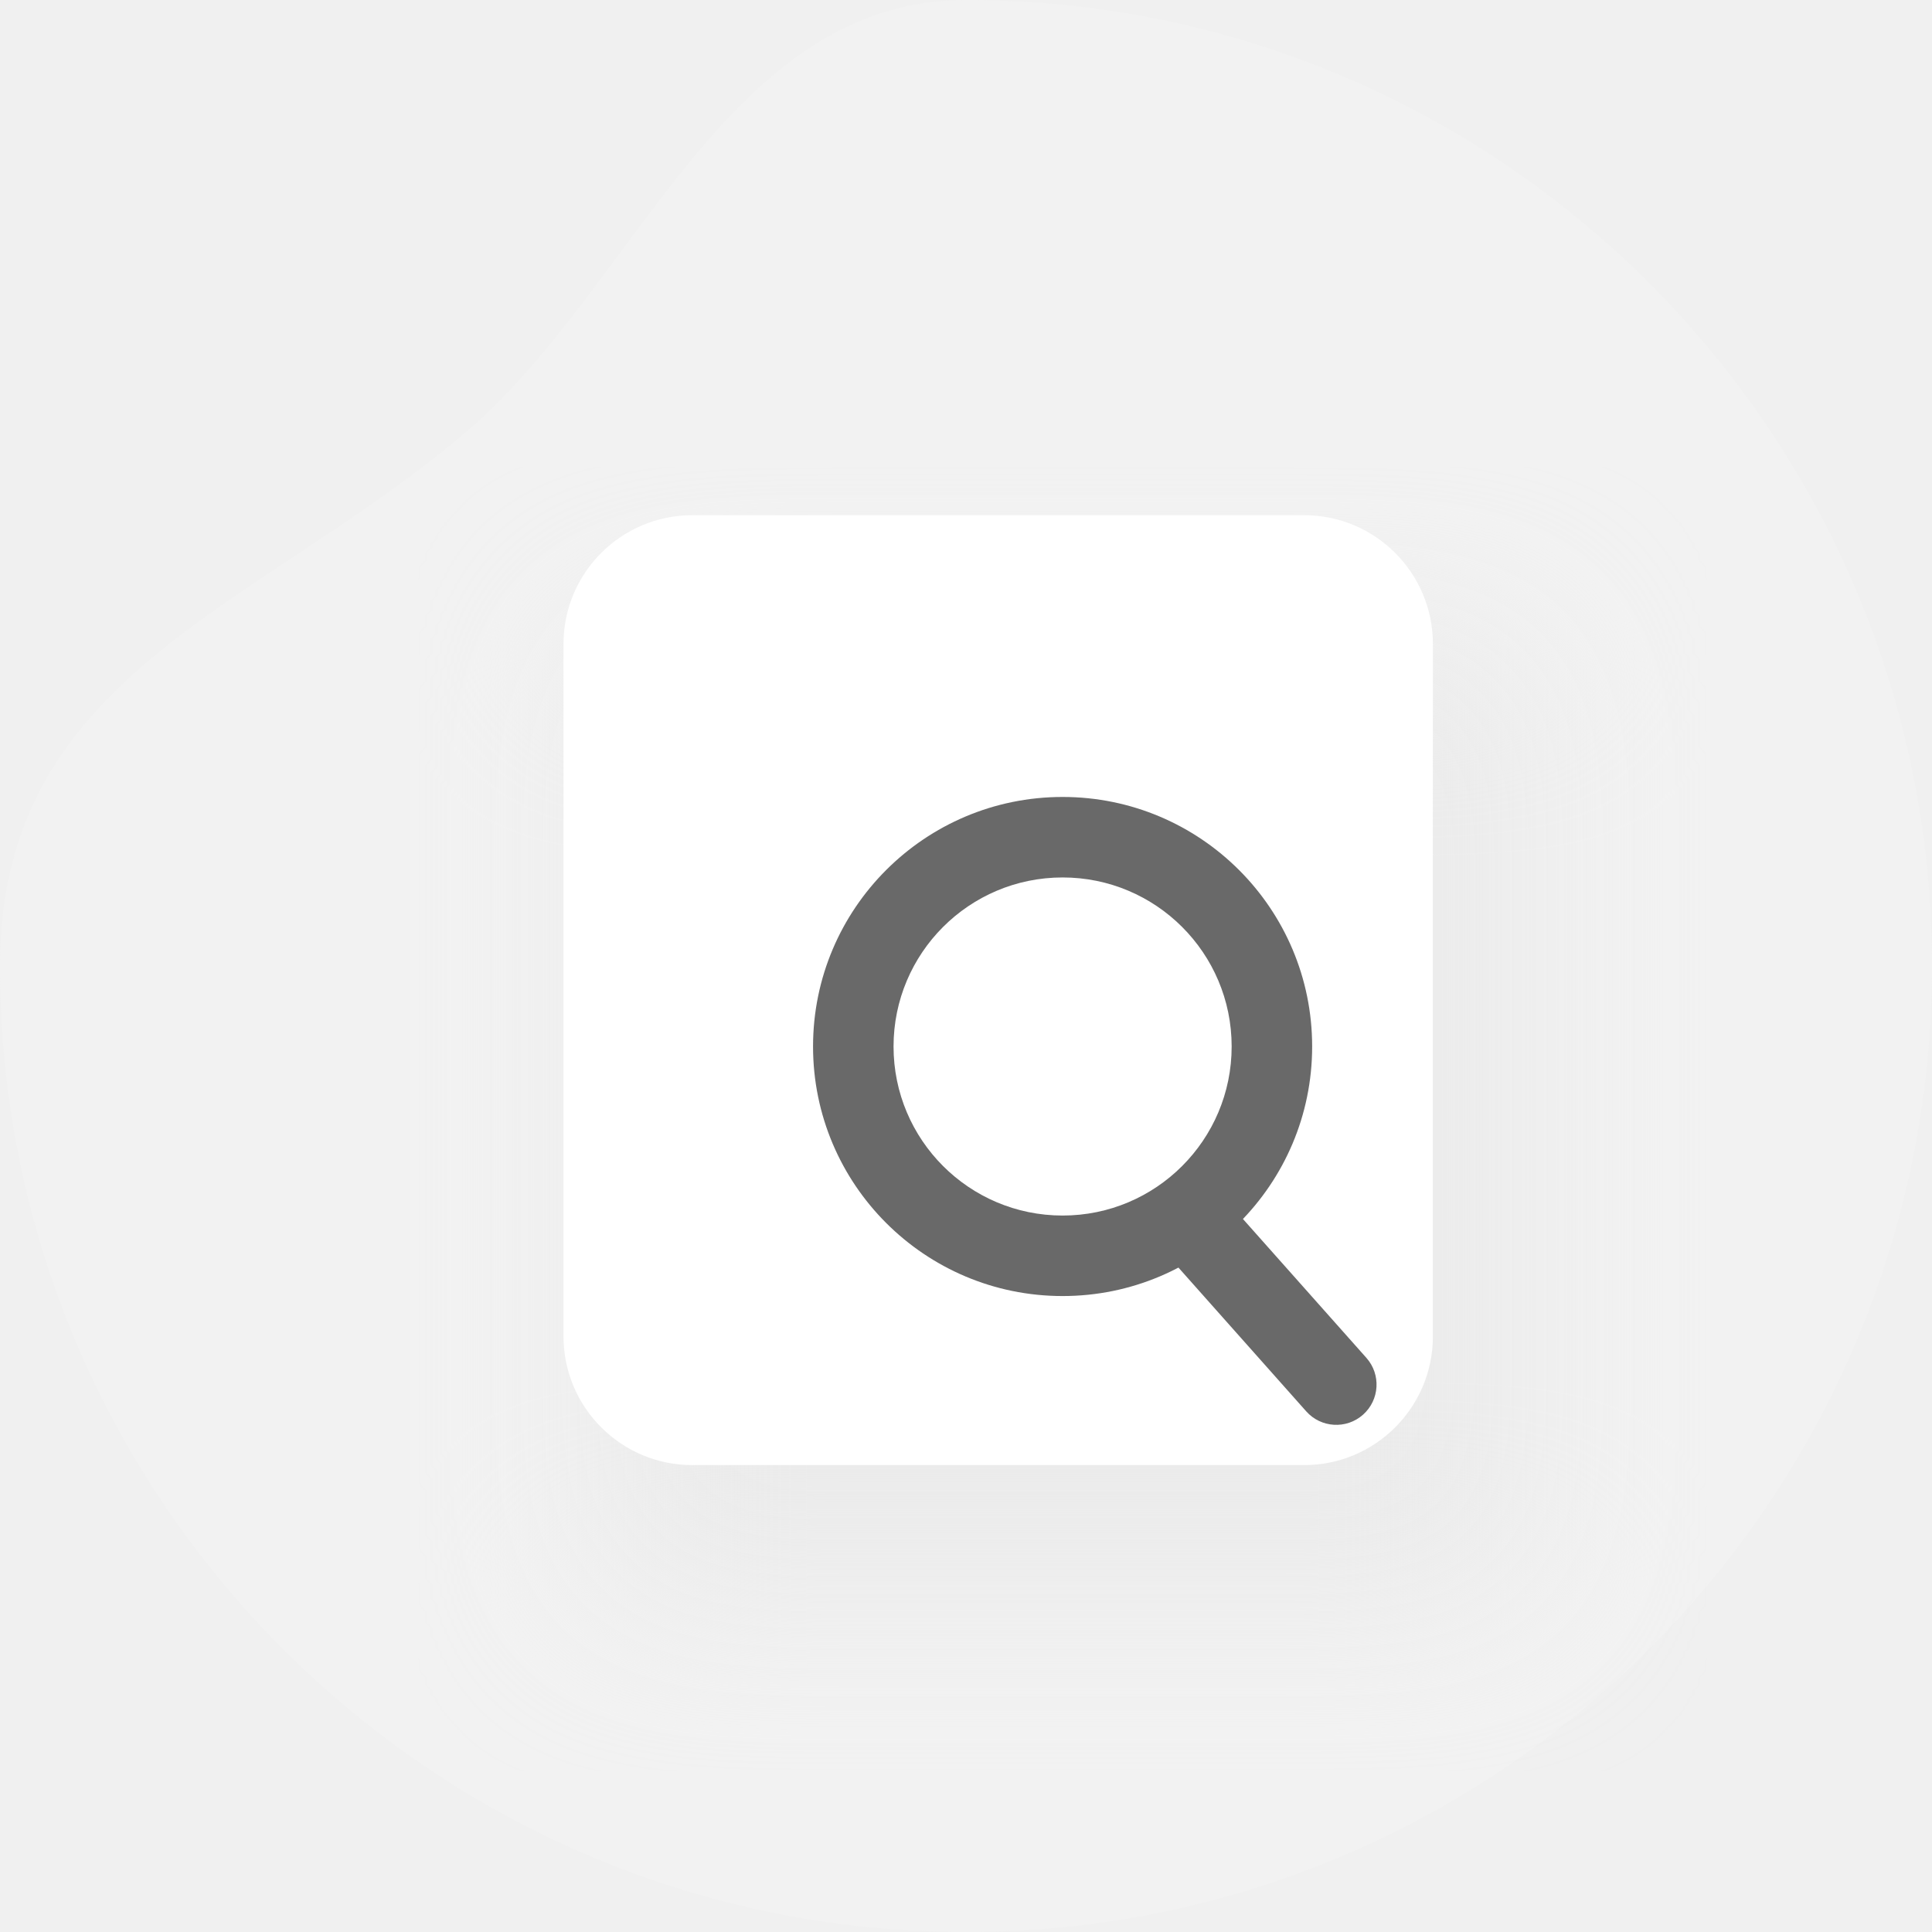
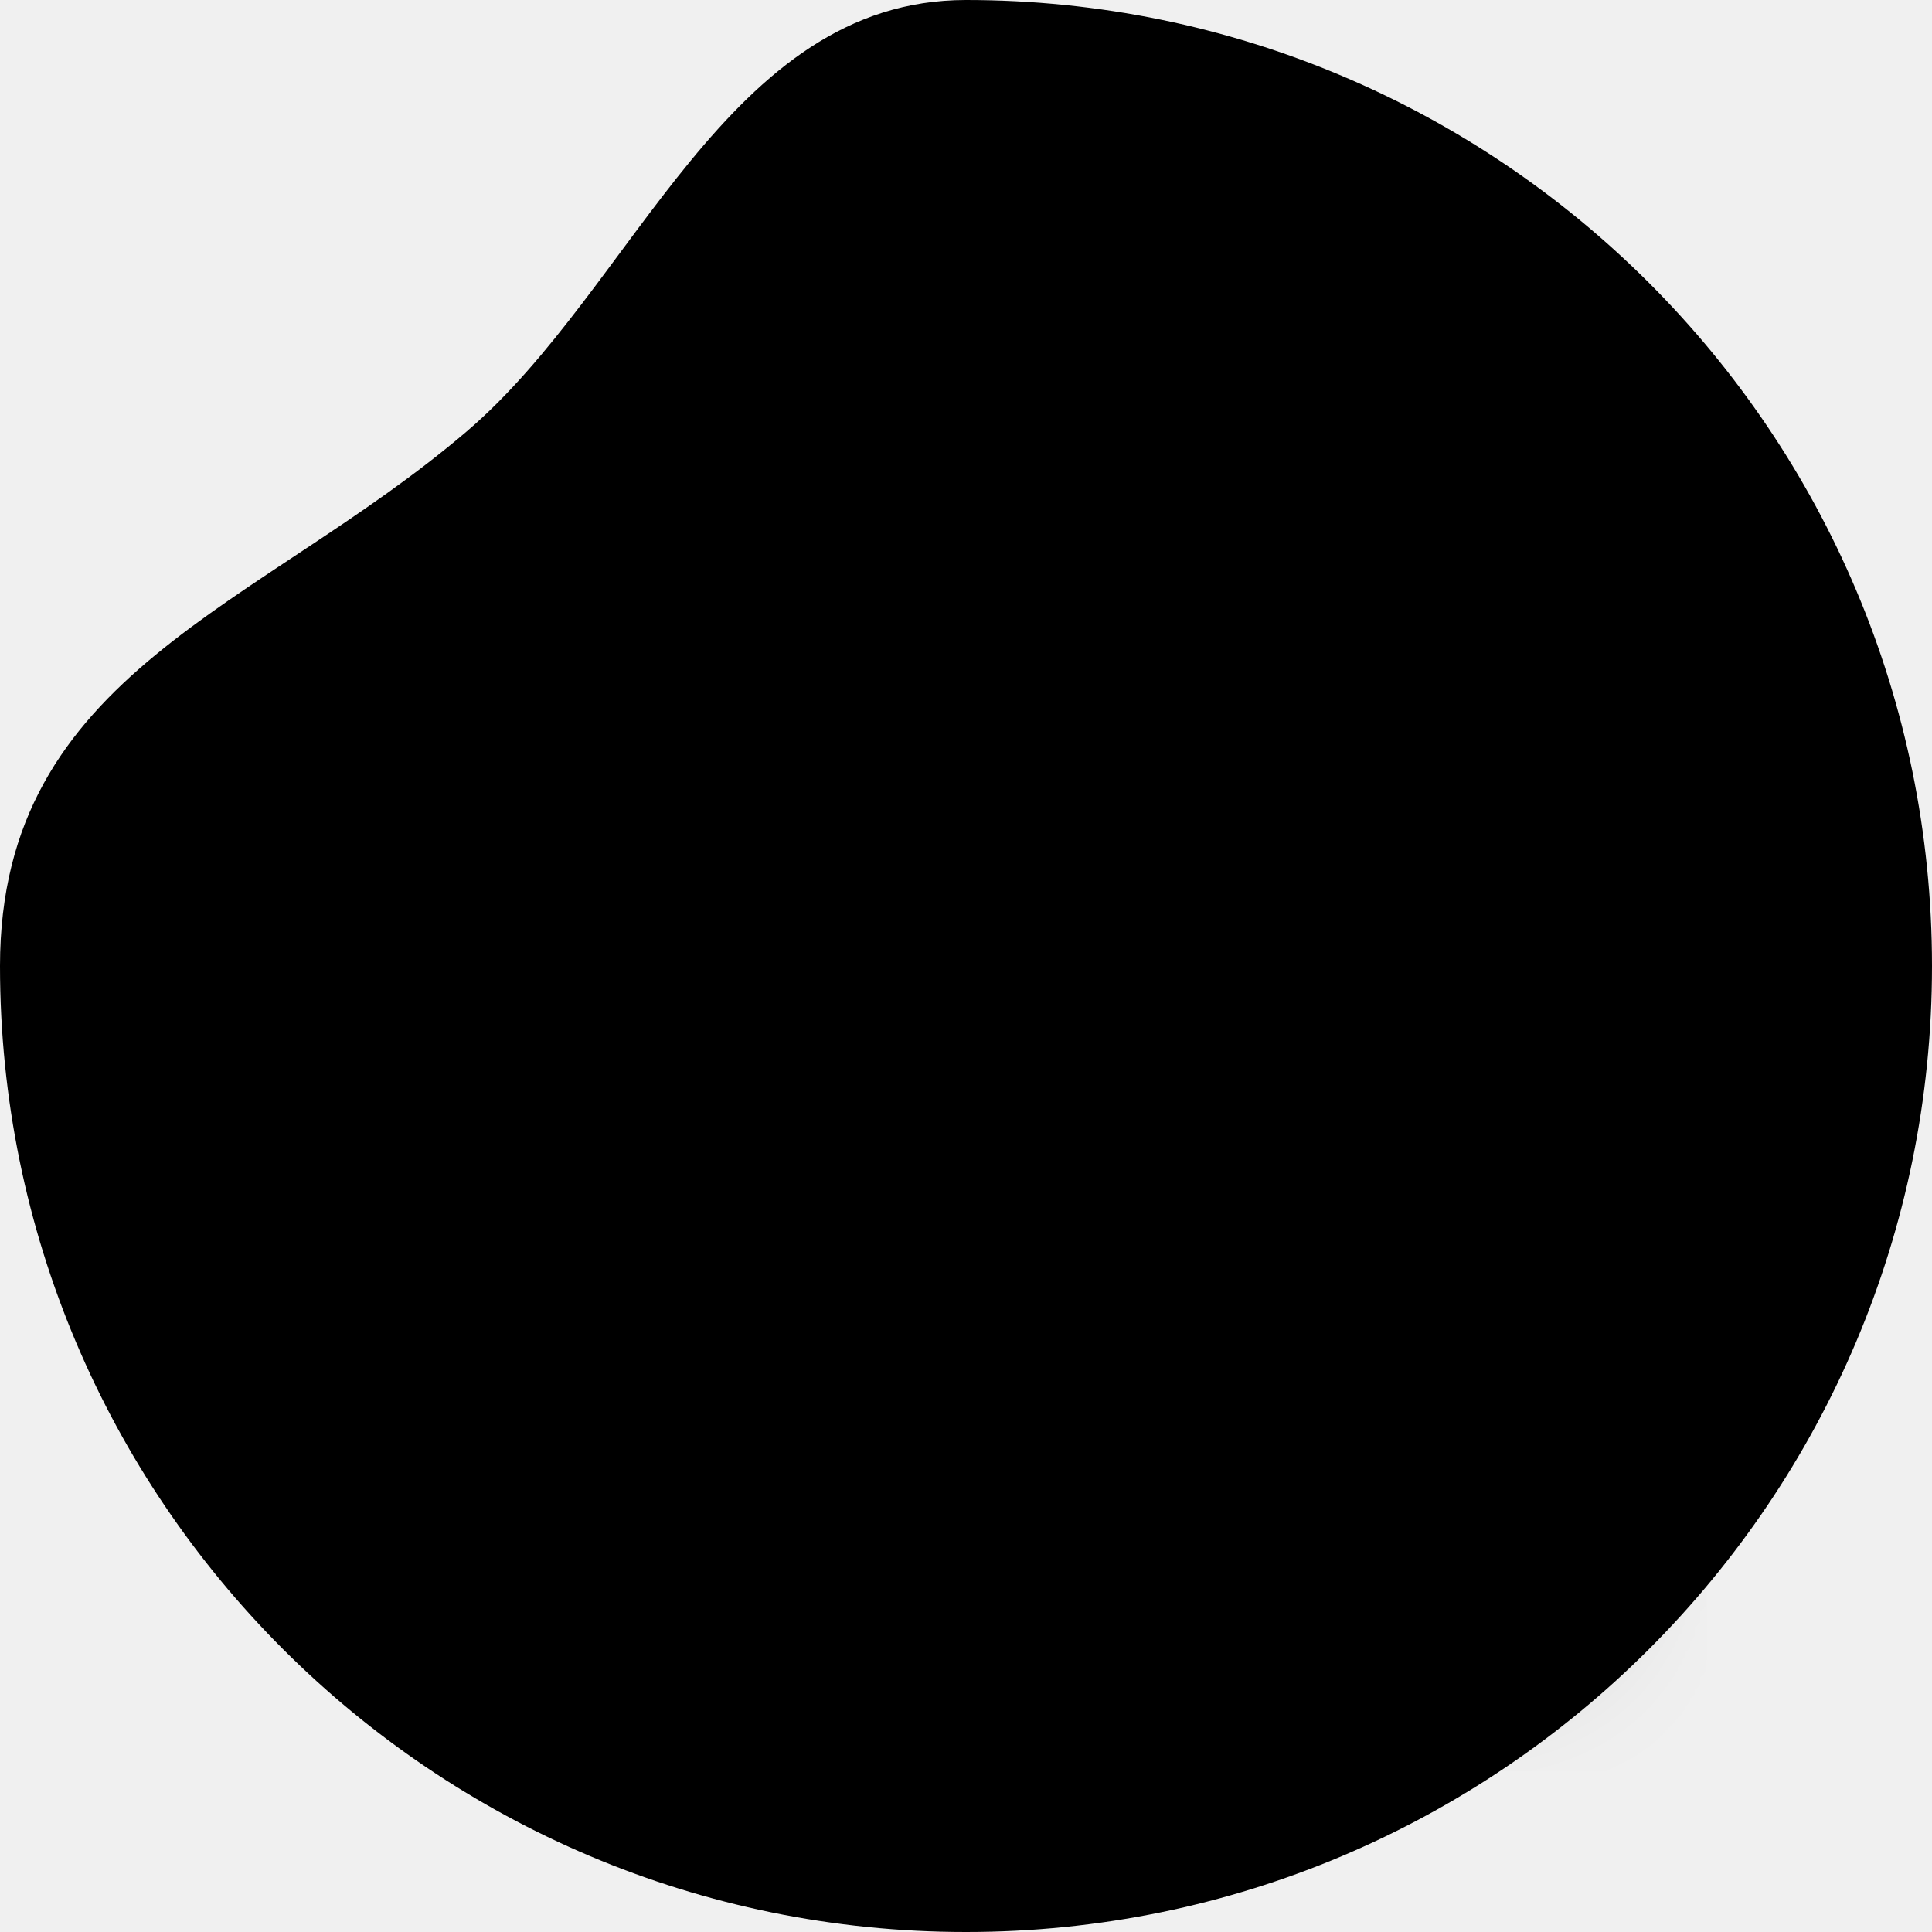
<svg xmlns="http://www.w3.org/2000/svg" width="177" height="177" viewBox="0 0 177 177" fill="none">
  <g clip-path="url(#clip0_1_354)">
-     <path fill-rule="evenodd" clip-rule="evenodd" d="M88.5 177C137.377 177 177 137.377 177 88.5C177 39.623 137.377 0 88.5 0C66.571 0 58.236 26.302 42.775 39.511C23.775 55.743 0 61.552 0 88.5C0 137.377 39.623 177 88.5 177Z" fill="#F2F2F2" />
+     <path fill-rule="evenodd" clip-rule="evenodd" d="M88.5 177C137.377 177 177 137.377 177 88.5C177 39.623 137.377 0 88.5 0C66.571 0 58.236 26.302 42.775 39.511C23.775 55.743 0 61.552 0 88.5C0 137.377 39.623 177 88.5 177Z" fill="#000" />
    <g filter="url(#filter0_f_1_354)">
-       <path d="M135.7 59H59C56.556 59 54.575 60.694 54.575 62.784V142.241C54.575 144.331 56.556 146.025 59 146.025H135.7C138.144 146.025 140.125 144.331 140.125 142.241V62.784C140.125 60.694 138.144 59 135.7 59Z" fill="#EBEBEB" />
+       <path d="M135.7 59H59C56.556 59 54.575 60.694 54.575 62.784V142.241C54.575 144.331 56.556 146.025 59 146.025H135.7C138.144 146.025 140.125 144.331 140.125 142.241V62.784C140.125 60.694 138.144 59 135.7 59Z" fill="#000" />
    </g>
-     <path d="M51.625 59C51.625 52.483 56.908 47.2 63.425 47.2H119.475C125.992 47.2 131.275 52.483 131.275 59V122.425C131.275 128.942 125.992 134.225 119.475 134.225H63.425C56.908 134.225 51.625 128.942 51.625 122.425V59Z" fill="white" />
-     <path fill-rule="evenodd" clip-rule="evenodd" d="M124.875 129.606C126.397 128.253 126.534 125.922 125.181 124.4L113.381 111.125C112.028 109.603 109.697 109.466 108.175 110.819C106.653 112.172 106.516 114.503 107.869 116.025L119.669 129.3C121.022 130.822 123.353 130.959 124.875 129.606Z" fill="#696969" />
-     <path fill-rule="evenodd" clip-rule="evenodd" d="M97.35 80.388C88.796 80.388 81.862 87.321 81.862 95.875C81.862 104.428 88.796 111.362 97.35 111.362C105.904 111.362 112.838 104.428 112.838 95.875C112.838 87.321 105.904 80.388 97.35 80.388ZM74.487 95.875C74.487 83.248 84.723 73.013 97.35 73.013C109.977 73.013 120.213 83.248 120.213 95.875C120.213 108.502 109.977 118.737 97.35 118.737C84.723 118.737 74.487 108.502 74.487 95.875Z" fill="#696969" />
+     <path d="M51.625 59C51.625 52.483 56.908 47.2 63.425 47.2H119.475C125.992 47.2 131.275 52.483 131.275 59V122.425C131.275 128.942 125.992 134.225 119.475 134.225H63.425C56.908 134.225 51.625 128.942 51.625 122.425V59Z" fill="#000" />
+     <path fill-rule="evenodd" clip-rule="evenodd" d="M124.875 129.606C126.397 128.253 126.534 125.922 125.181 124.4L113.381 111.125C112.028 109.603 109.697 109.466 108.175 110.819C106.653 112.172 106.516 114.503 107.869 116.025L119.669 129.3C121.022 130.822 123.353 130.959 124.875 129.606Z" fill="#000" />
+     <path fill-rule="evenodd" clip-rule="evenodd" d="M97.35 80.388C88.796 80.388 81.862 87.321 81.862 95.875C81.862 104.428 88.796 111.362 97.35 111.362C105.904 111.362 112.838 104.428 112.838 95.875C112.838 87.321 105.904 80.388 97.35 80.388ZM74.487 95.875C74.487 83.248 84.723 73.013 97.35 73.013C109.977 73.013 120.213 83.248 120.213 95.875C120.213 108.502 109.977 118.737 97.35 118.737C84.723 118.737 74.487 108.502 74.487 95.875Z" fill="#000" />
  </g>
  <defs>
    <filter id="filter0_f_1_354" x="38.35" y="42.775" width="118" height="119.475" filterUnits="userSpaceOnUse" color-interpolation-filters="sRGB">
      <feFlood flood-opacity="0" result="BackgroundImageFix" />
      <feBlend mode="normal" in="SourceGraphic" in2="BackgroundImageFix" result="shape" />
      <feGaussianBlur stdDeviation="8.113" result="effect1_foregroundBlur_1_354" />
    </filter>
    <clipPath id="clip0_1_354">
      <rect width="177" height="177" fill="white" />
    </clipPath>
  </defs>
</svg>
